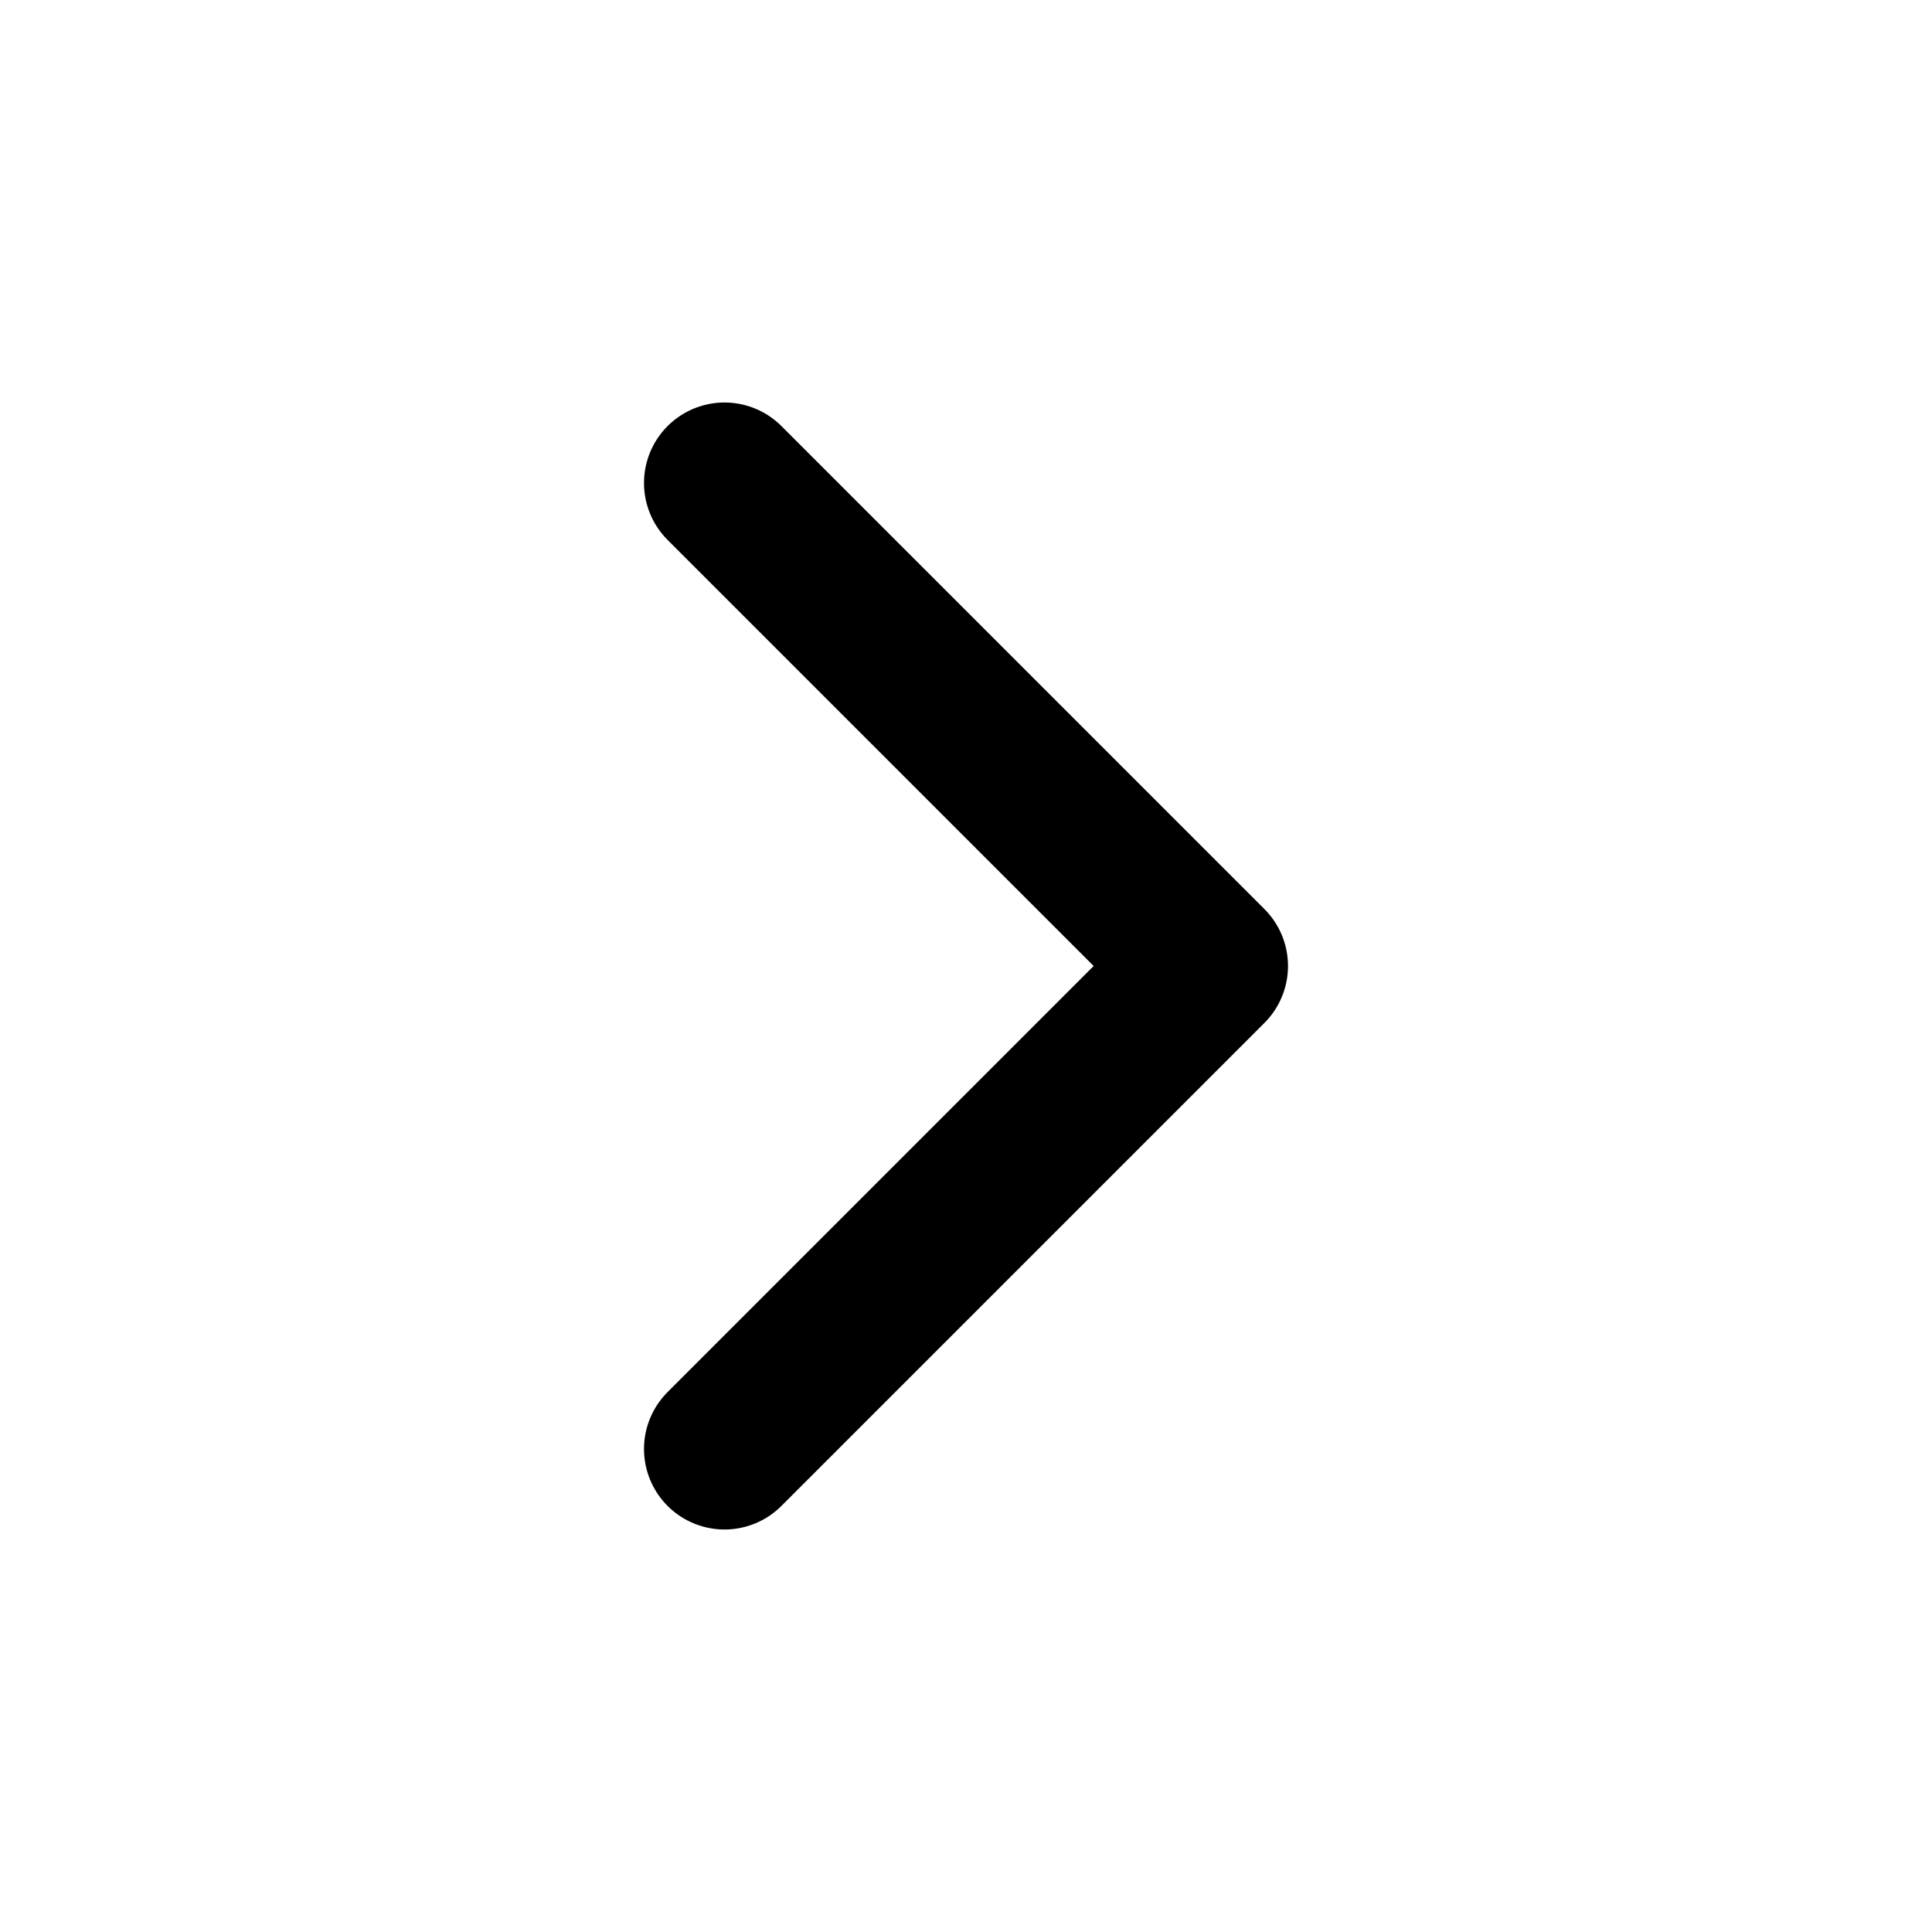
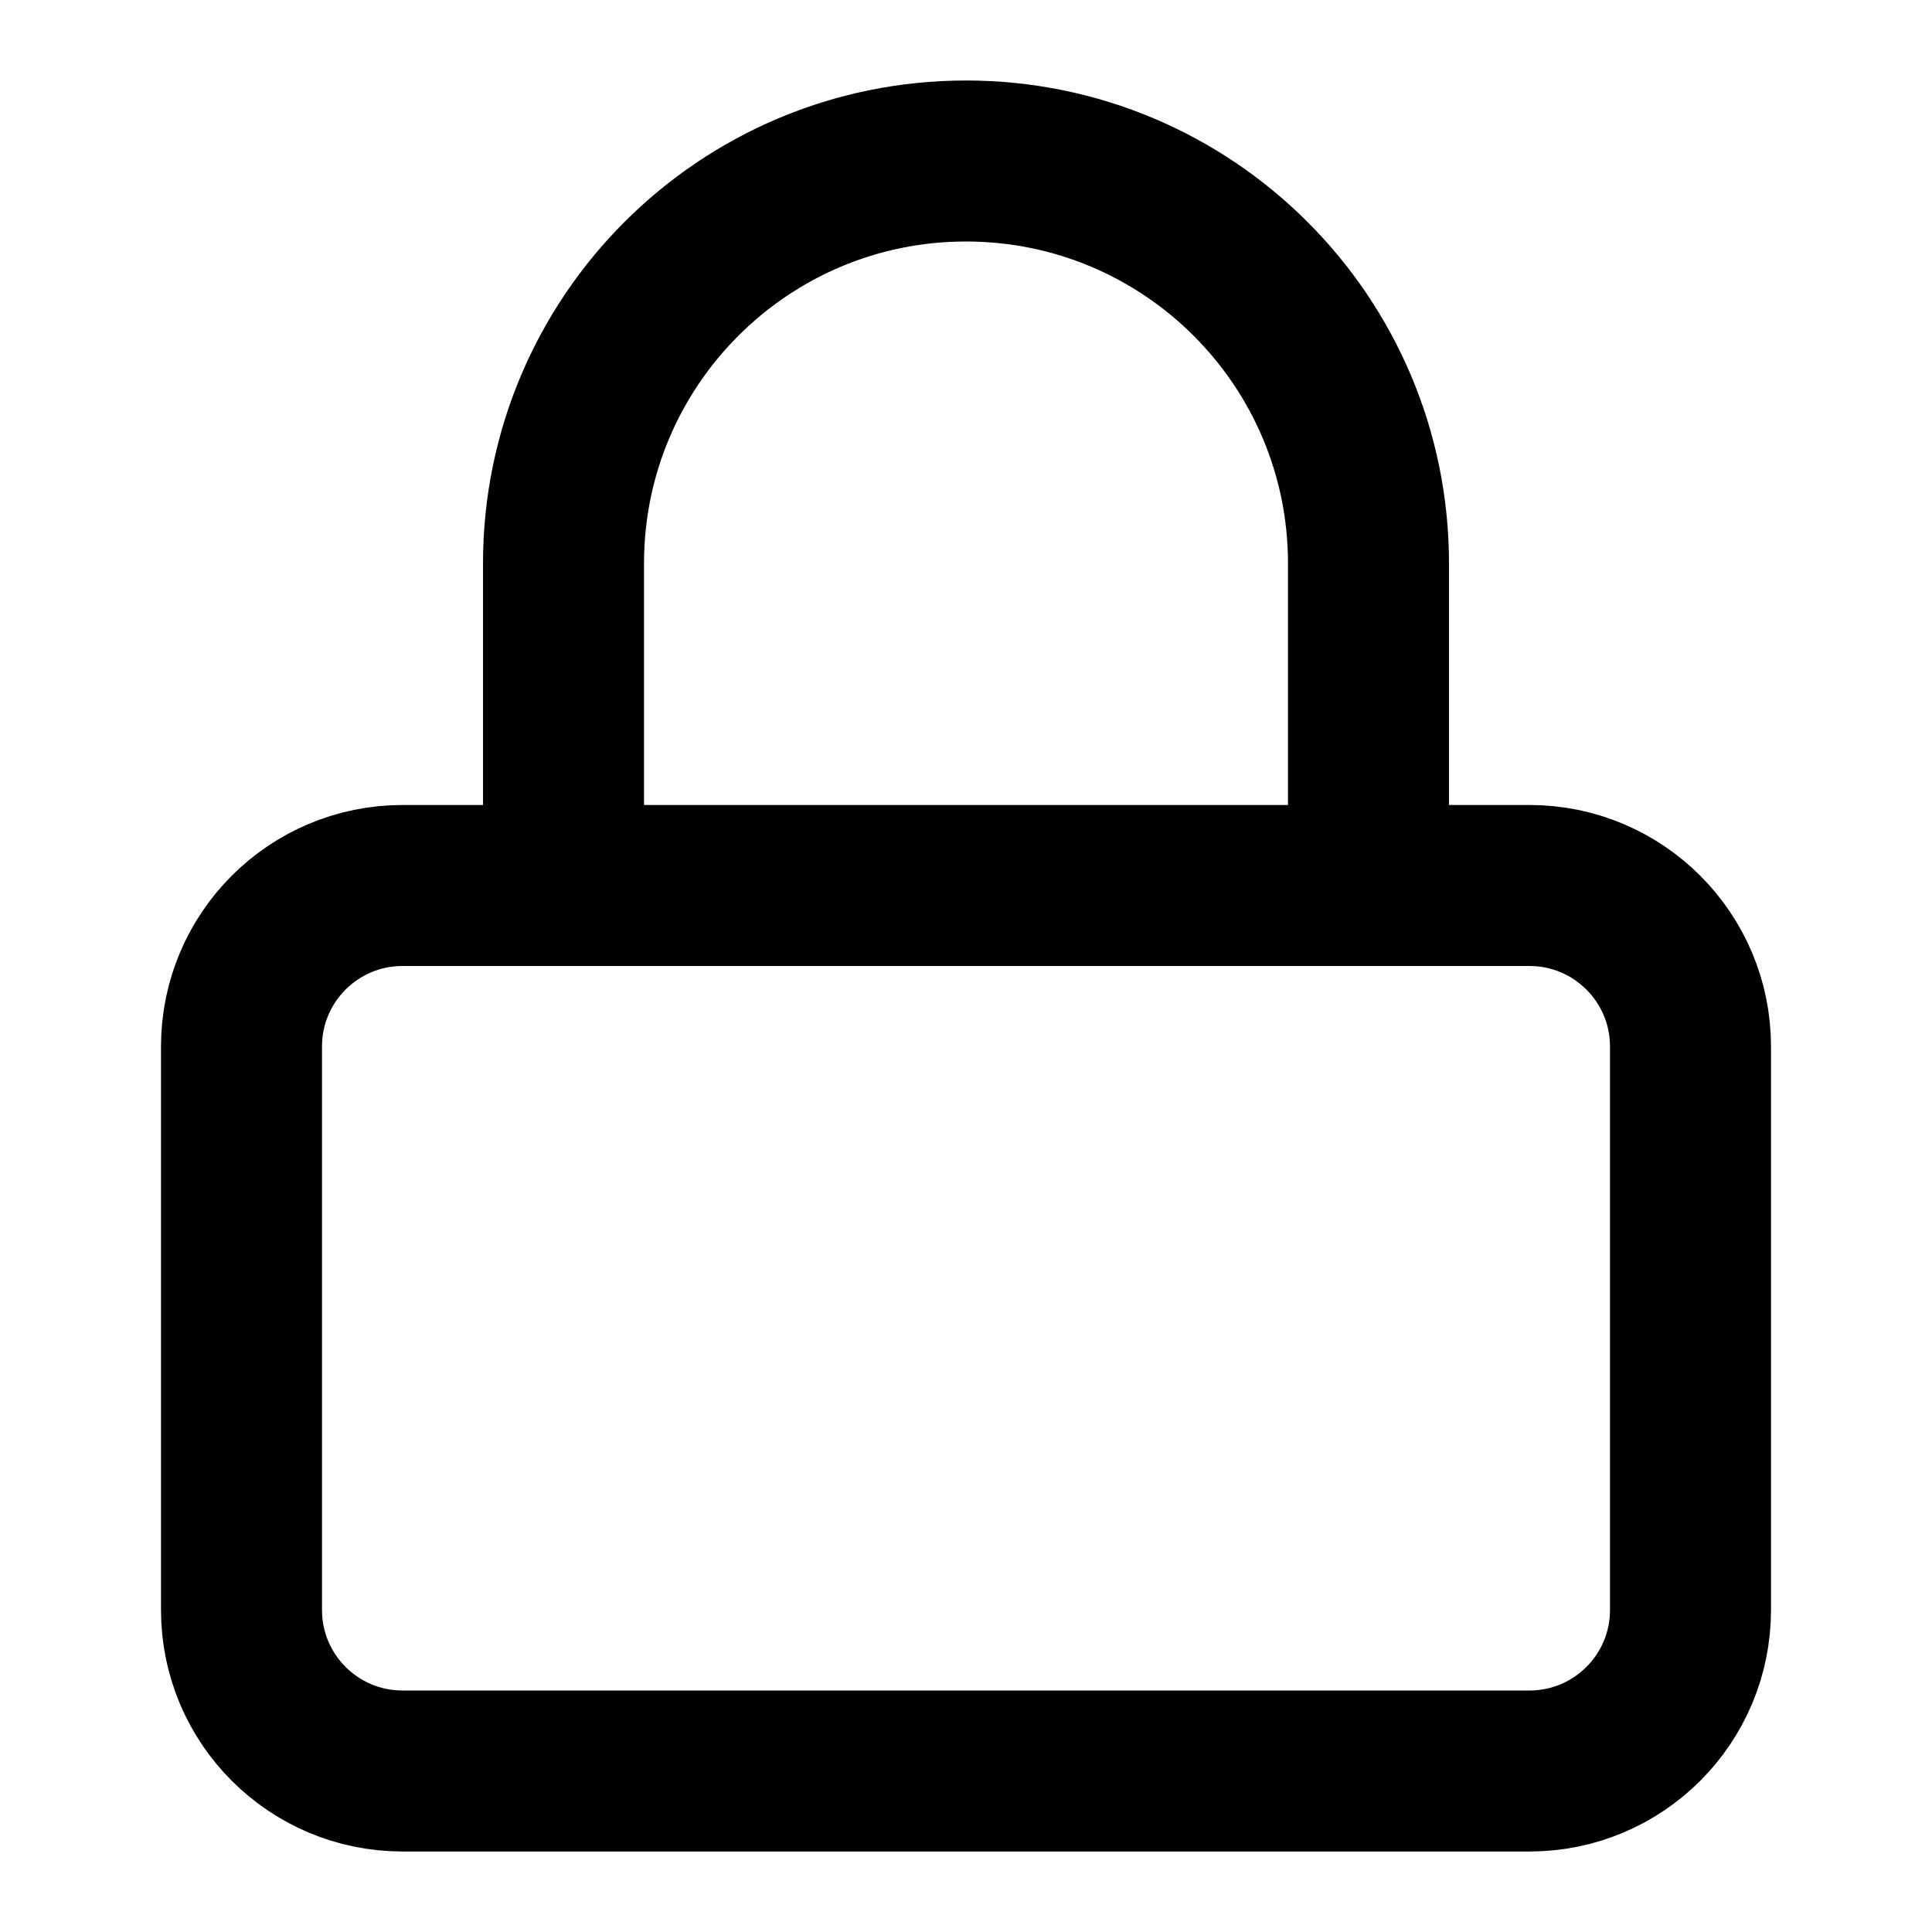
<svg xmlns="http://www.w3.org/2000/svg" viewBox="0 0 24 24" fill="none" stroke="currentColor" stroke-width="2" stroke-linecap="round" stroke-linejoin="round">
-   <polyline points="9 18 15 12 9 6" />
+   <rect x="3" y="11" width="18" height="11" rx="2" />
+   <path d="M7 11V7a5 5 0 0 1 10 0v4" />
</svg>
